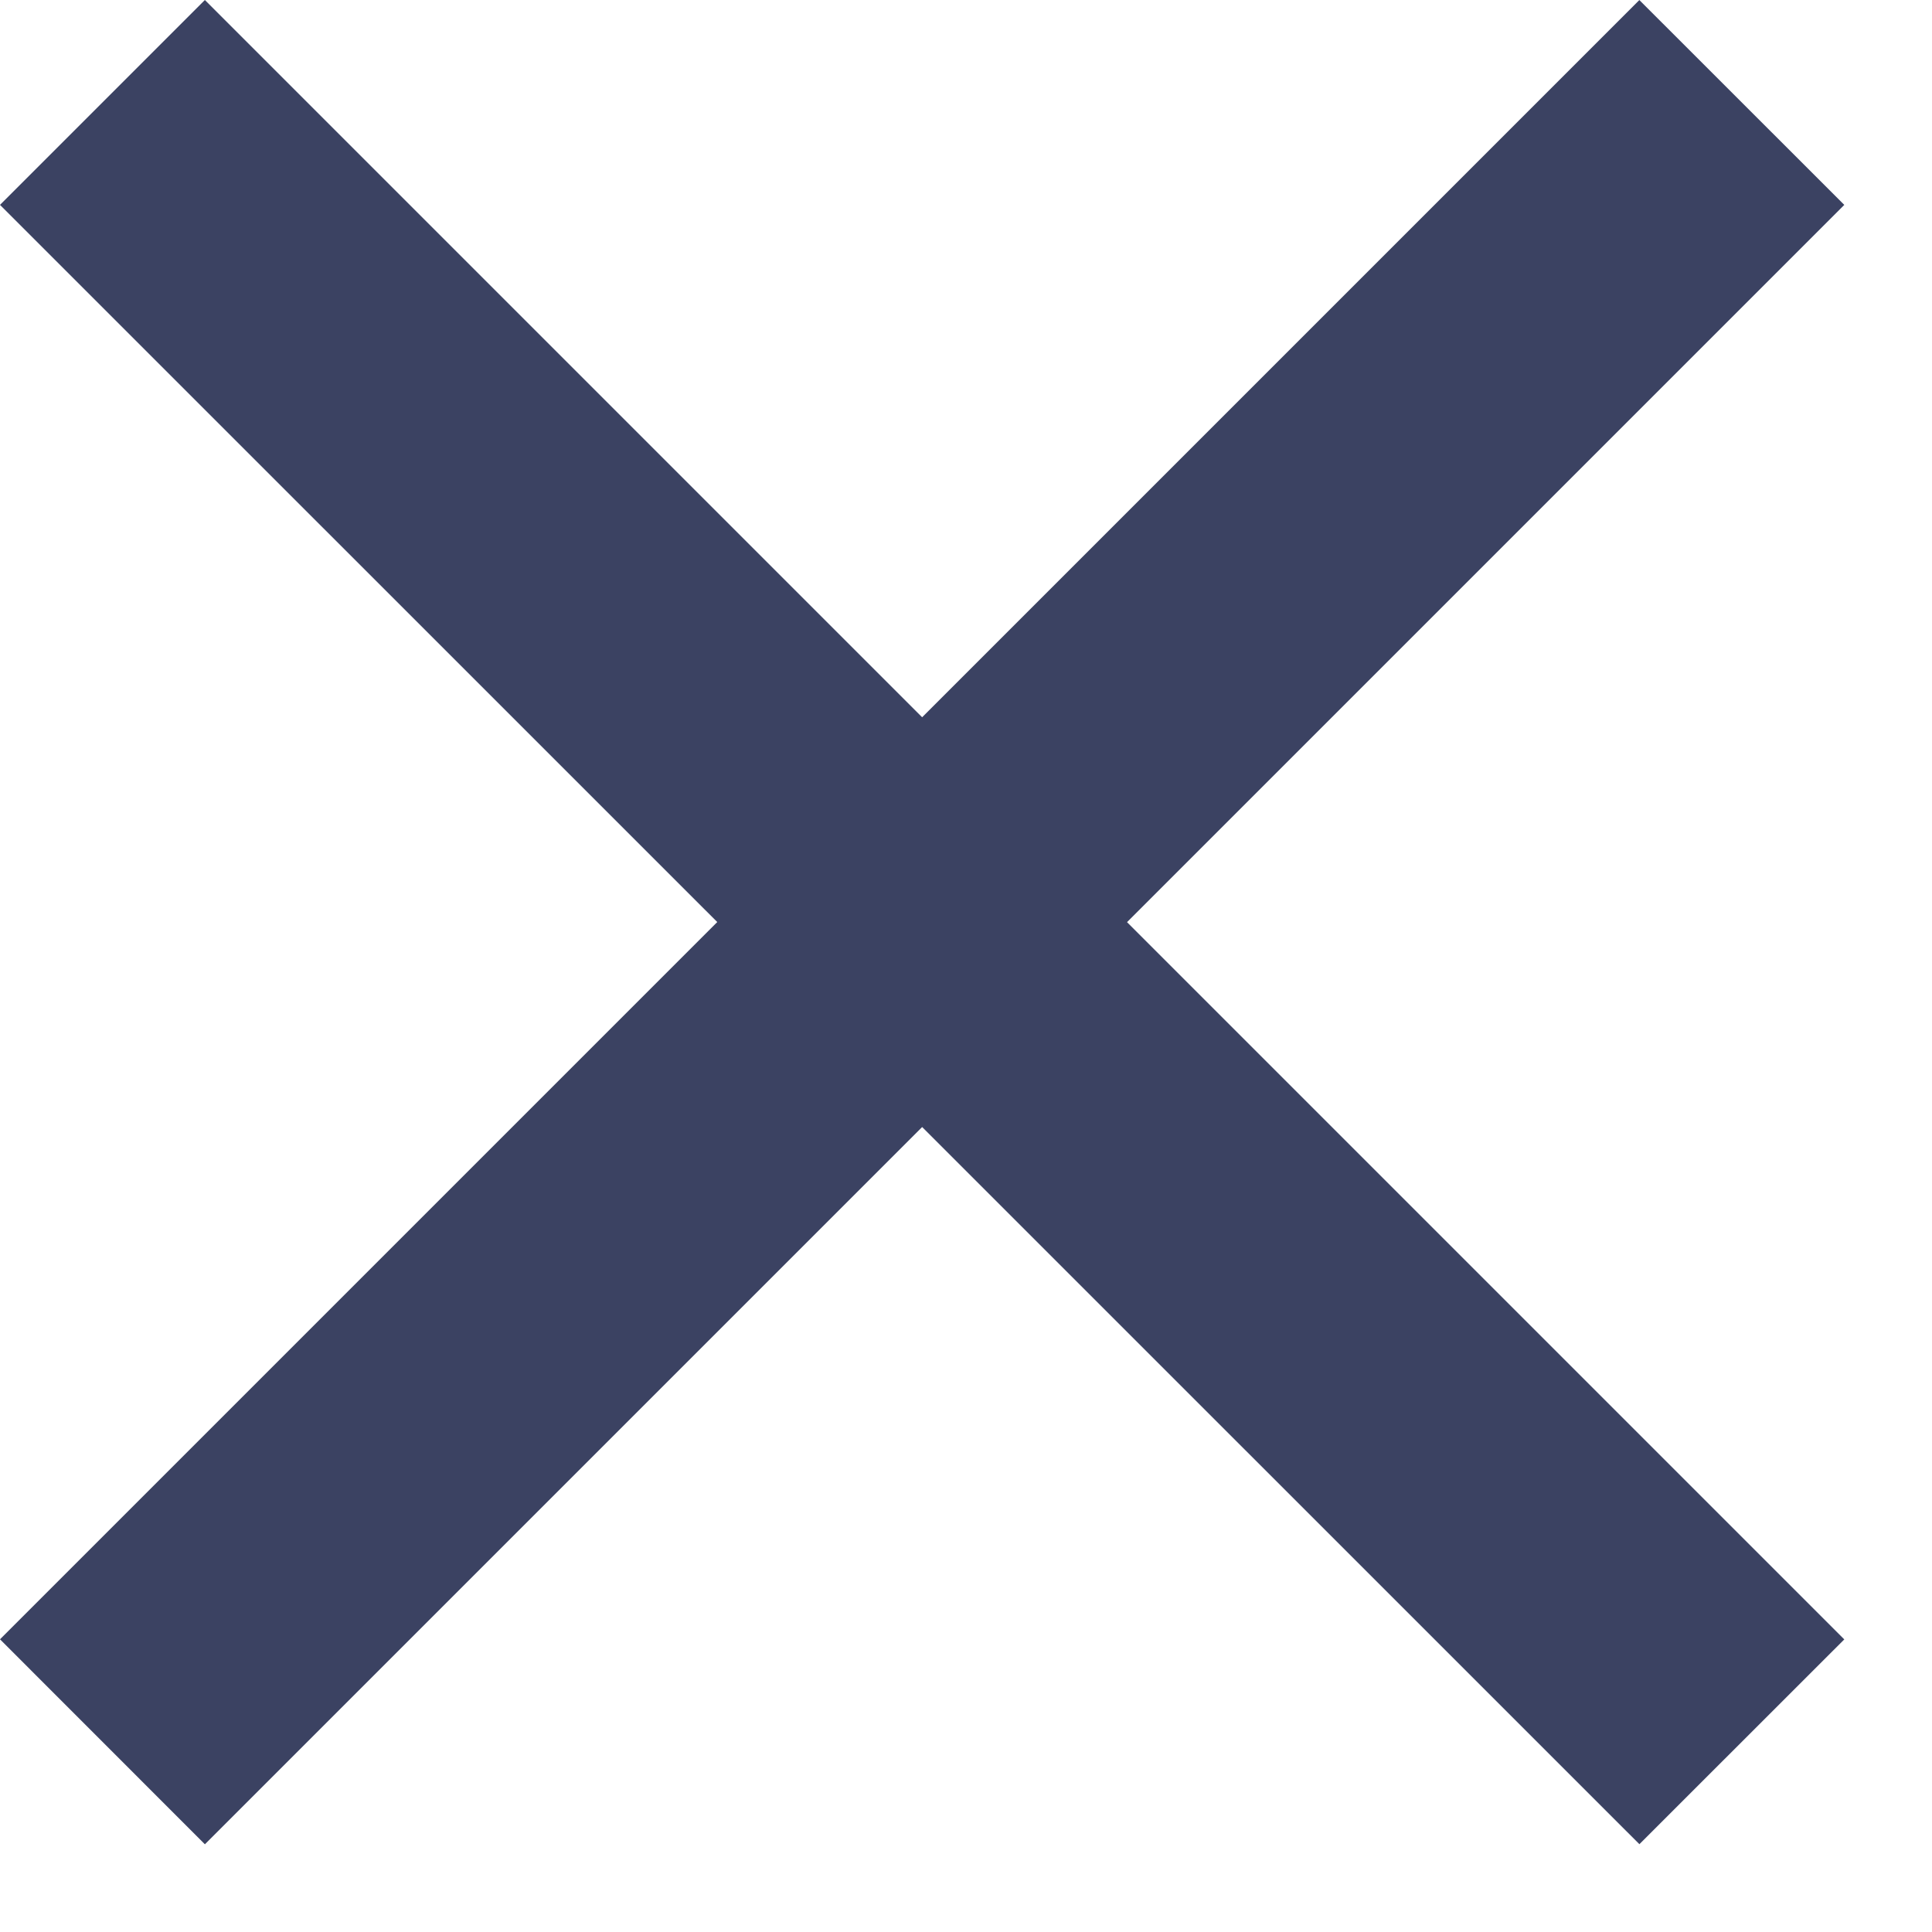
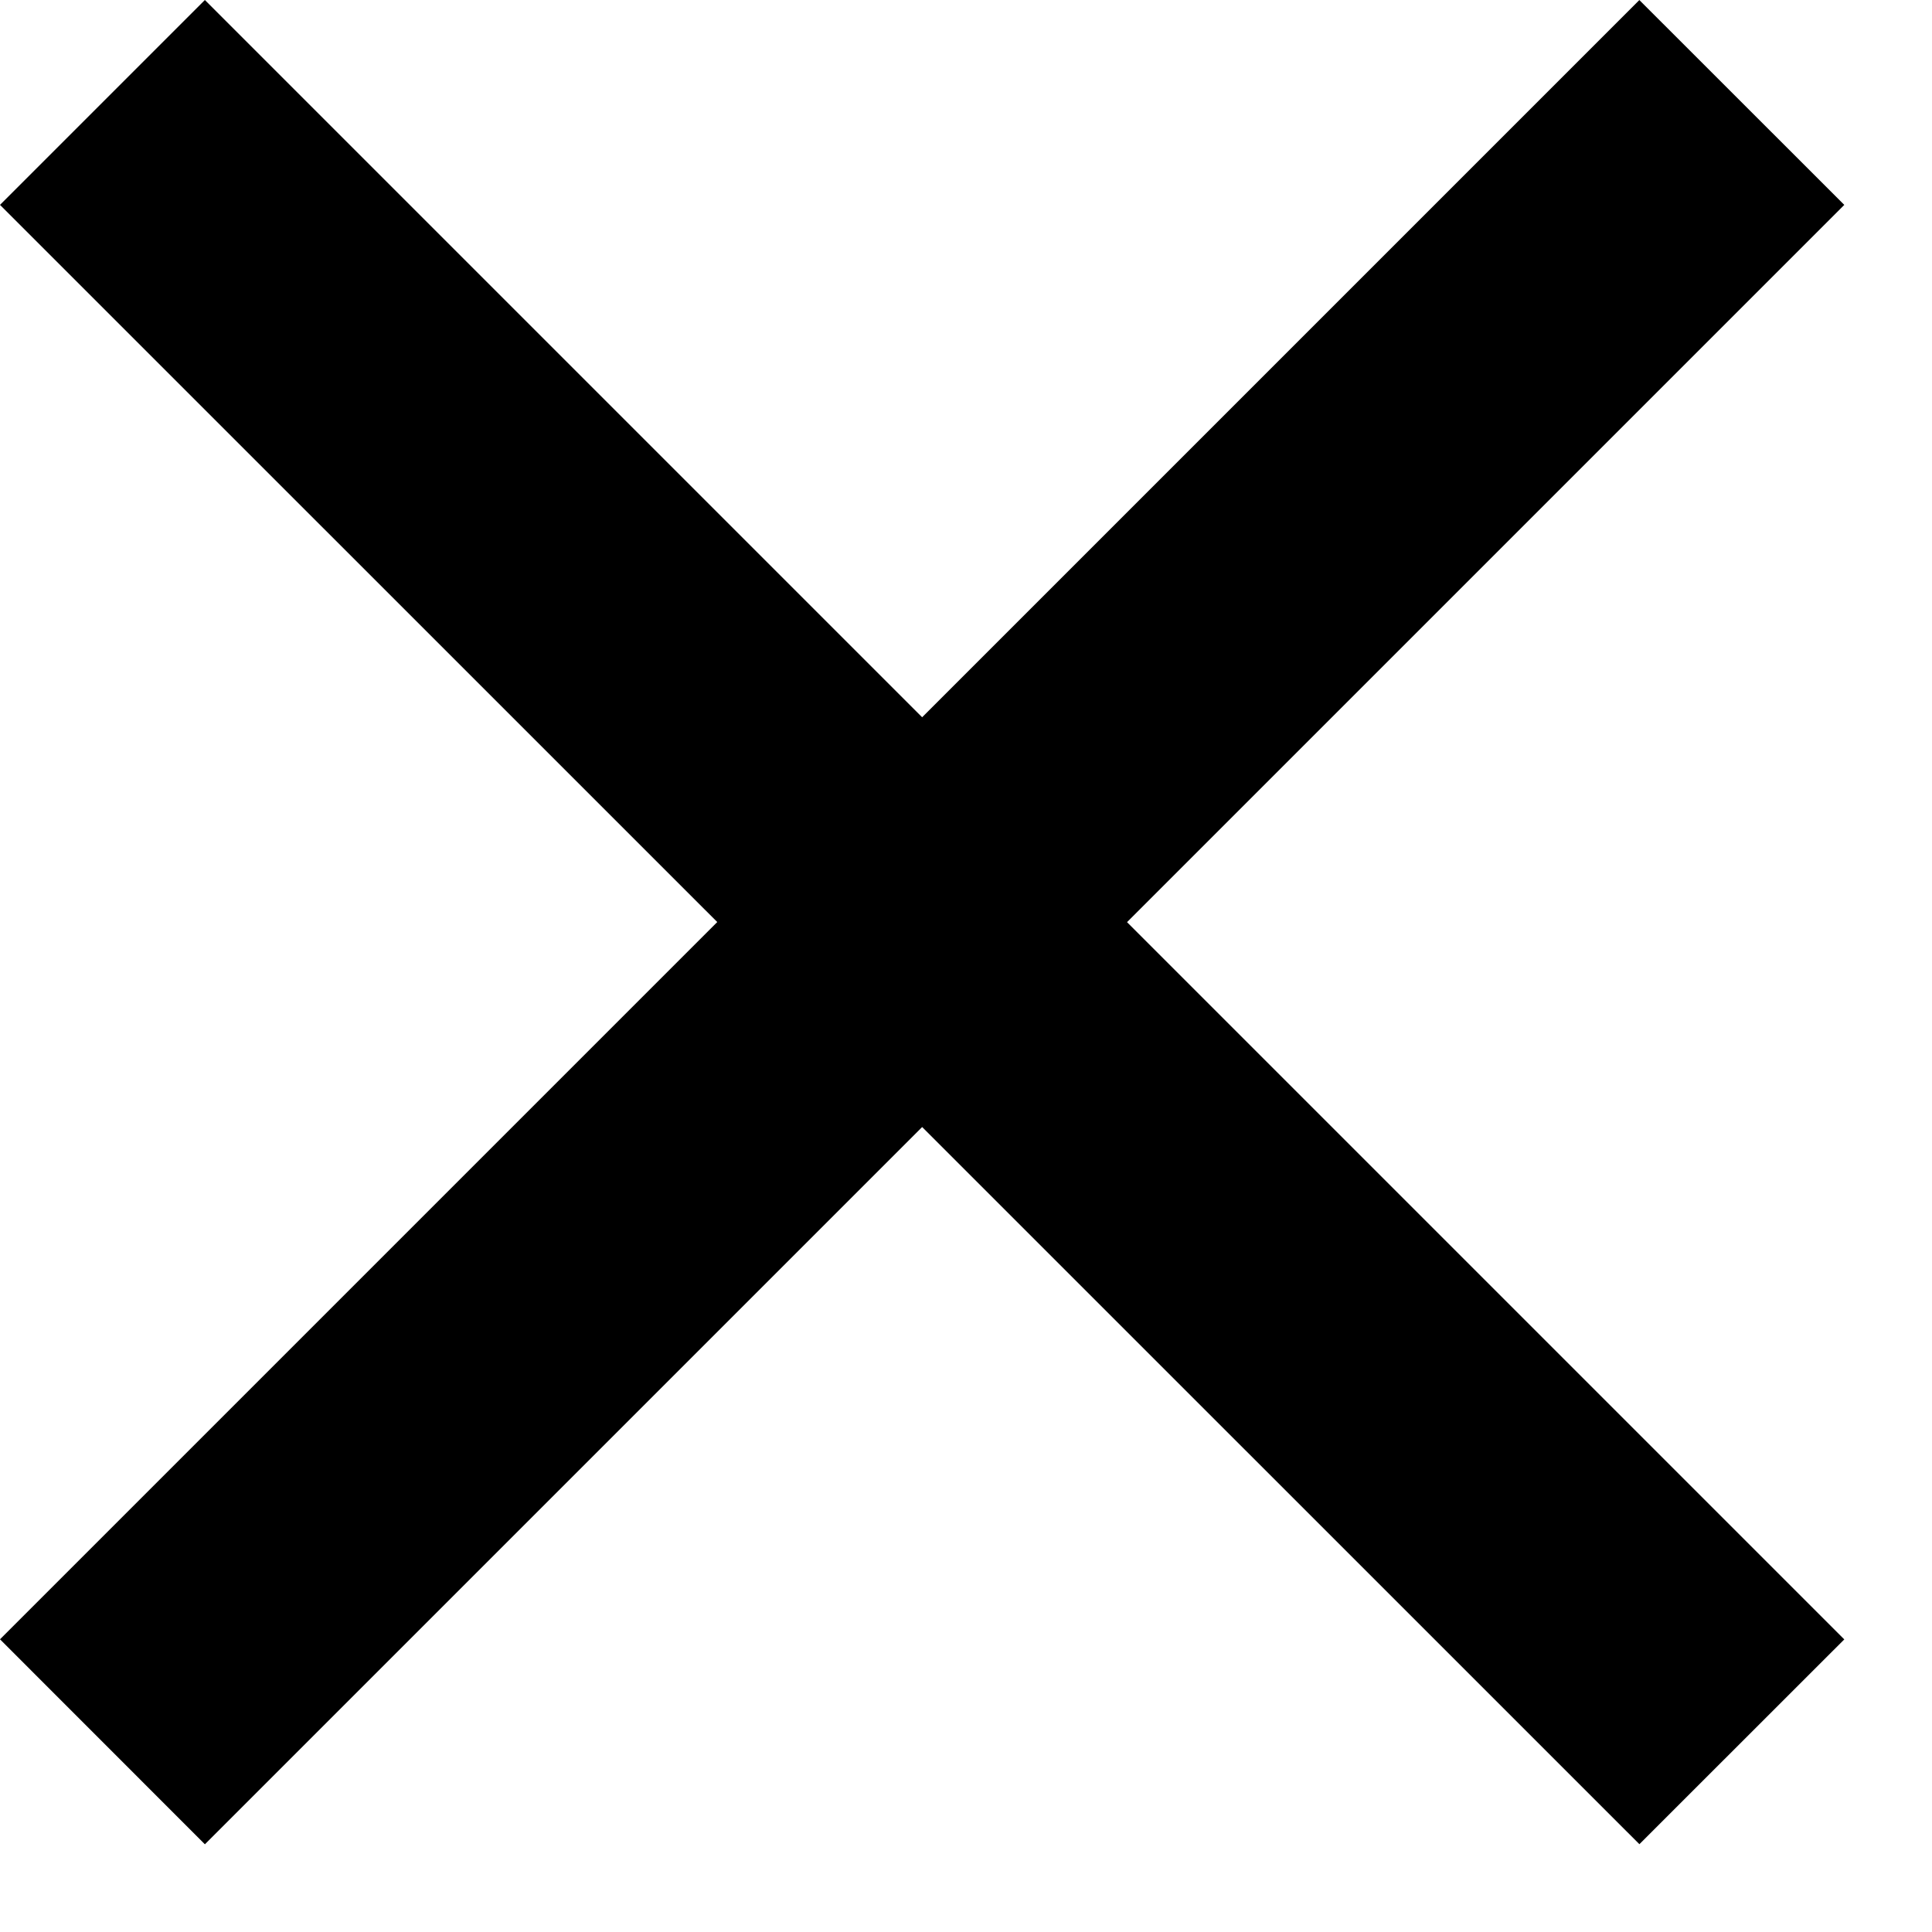
- <svg xmlns="http://www.w3.org/2000/svg" width="20" height="20">
-   <path fill="#3B4262" fill-rule="evenodd" d="M16.97 0l2.122 2.121-7.425 7.425 7.425 7.425-2.121 2.12-7.425-7.424-7.425 7.425L0 16.97l7.425-7.425L0 2.121 2.121 0l7.425 7.425L16.971 0z" />
+ <svg xmlns="http://www.w3.org/2000/svg" viewBox="0 0 20 20" width="20" height="20">
+   <path fill="currentColor" fill-rule="evenodd" d="M16.97 0l2.122 2.121-7.425 7.425 7.425 7.425-2.121 2.12-7.425-7.424-7.425 7.425L0 16.97l7.425-7.425L0 2.121 2.121 0l7.425 7.425L16.971 0z" />
</svg>
